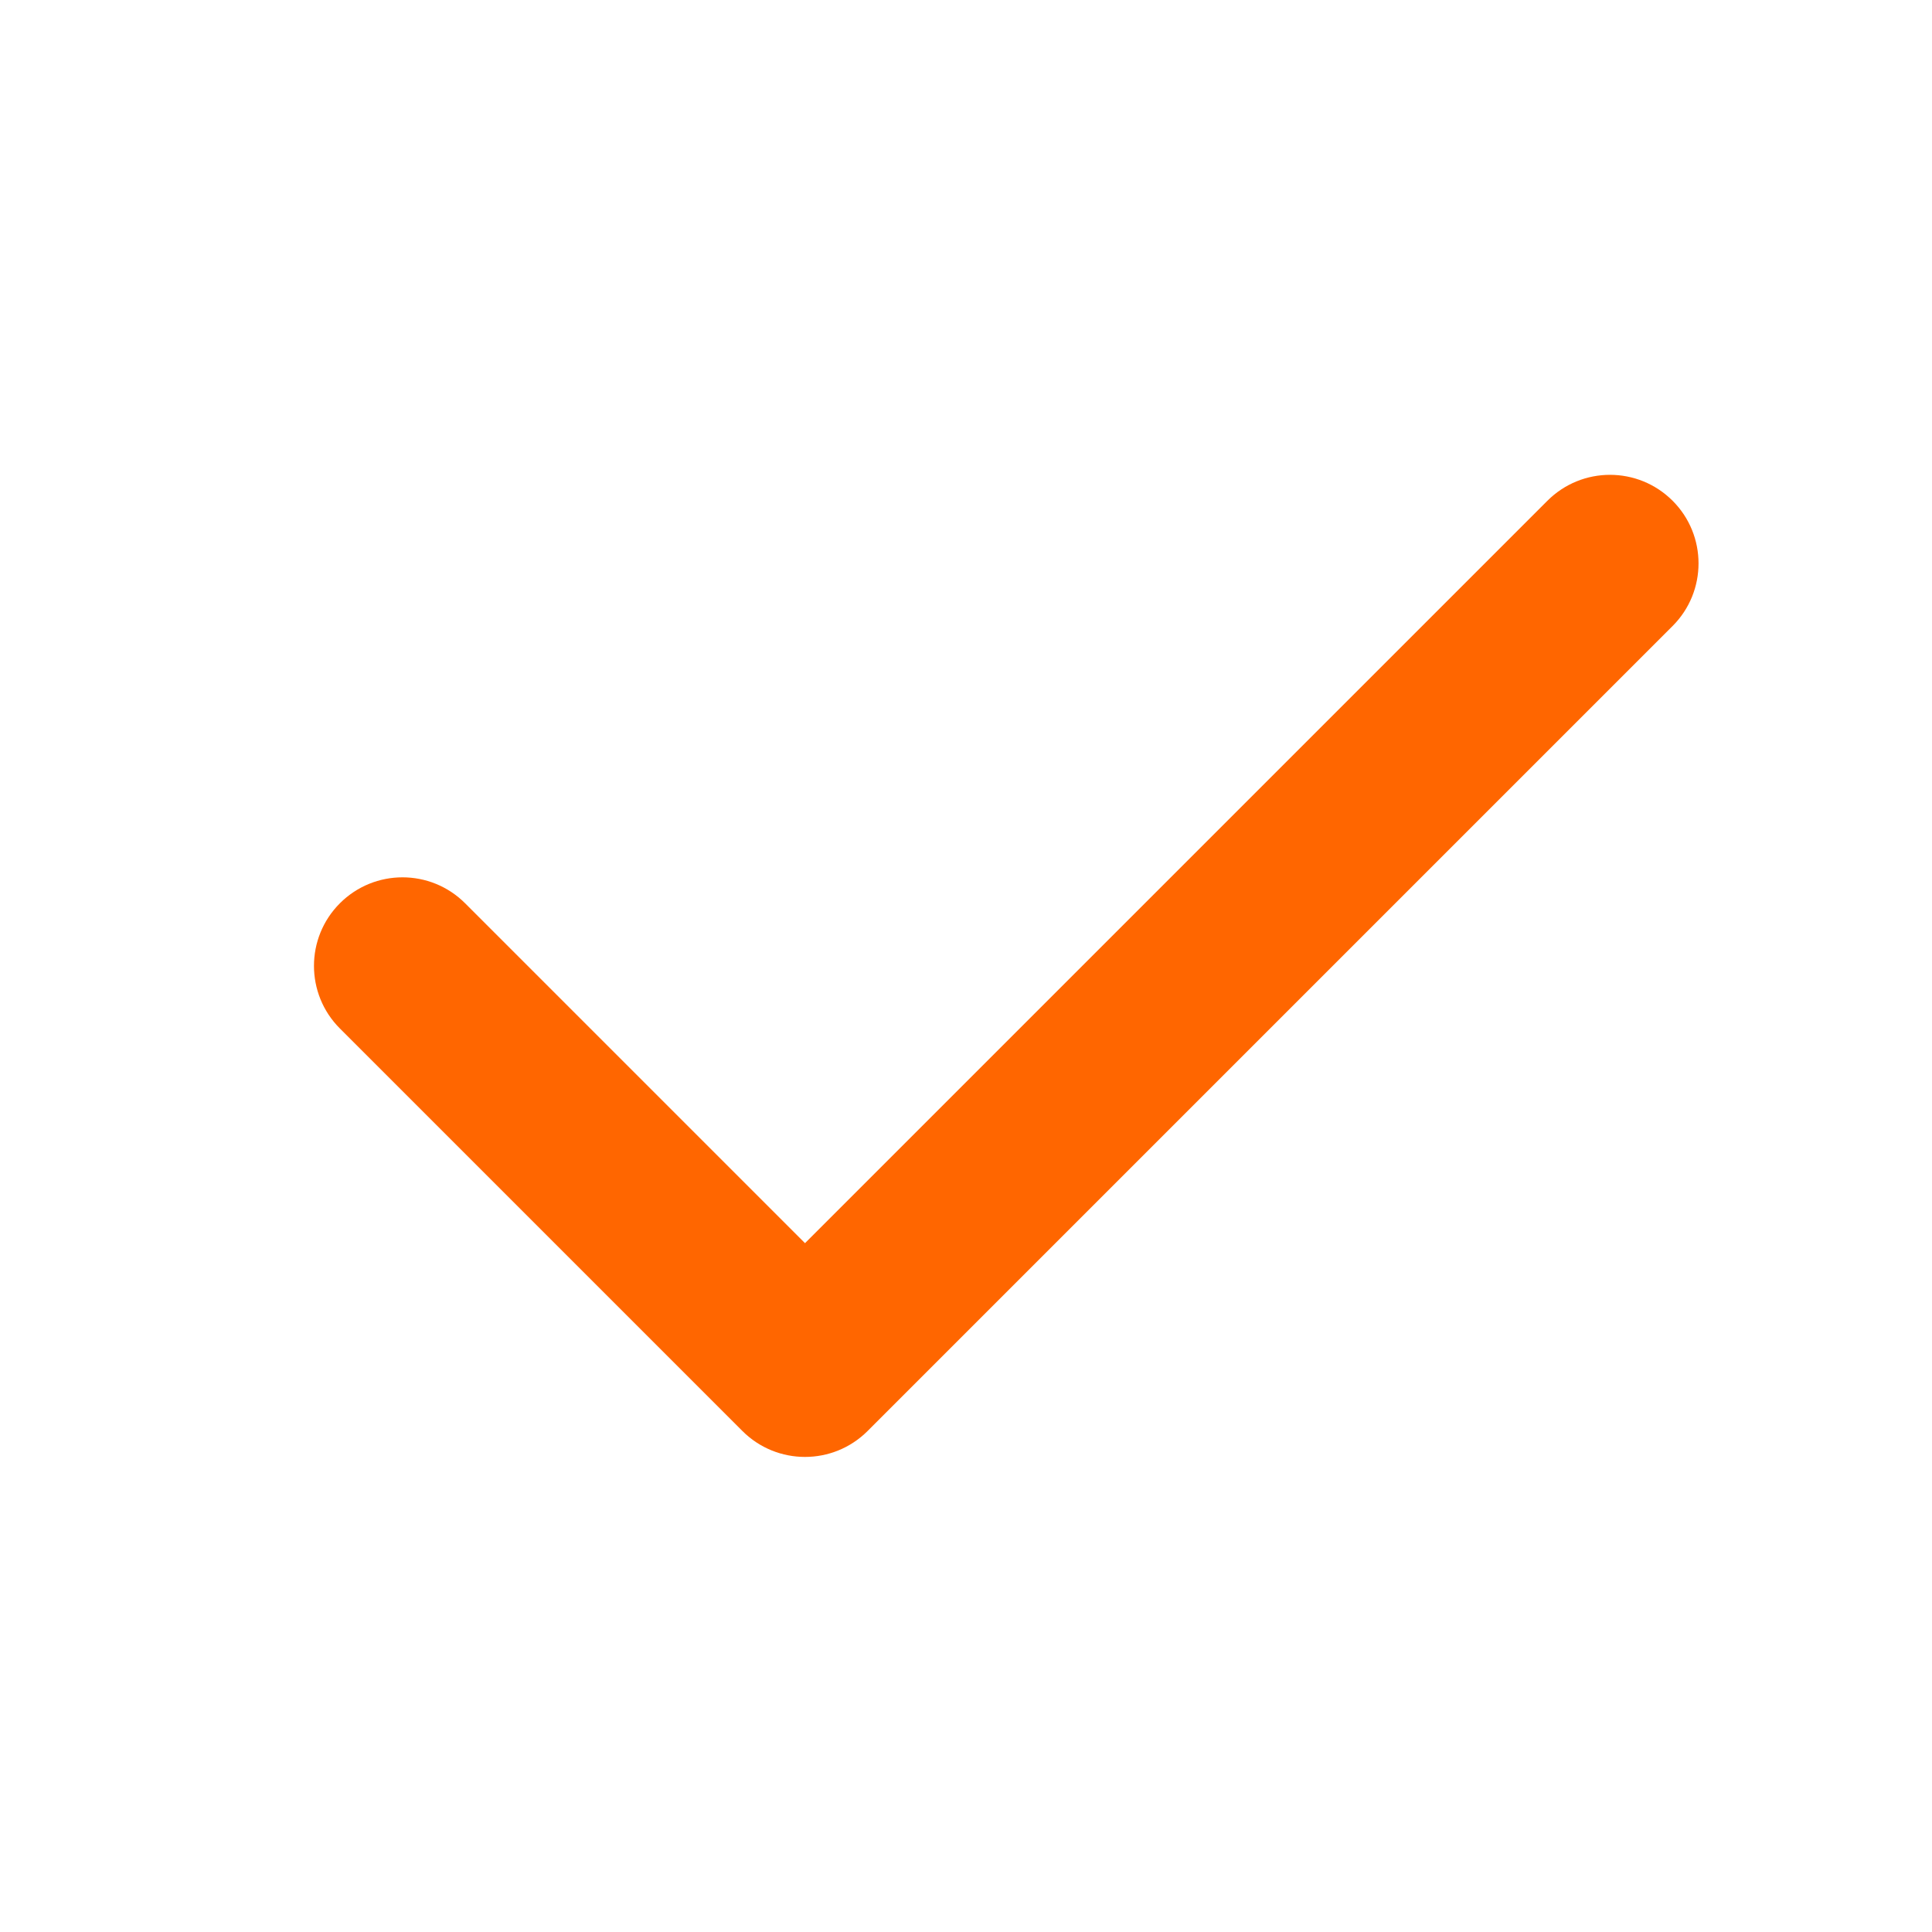
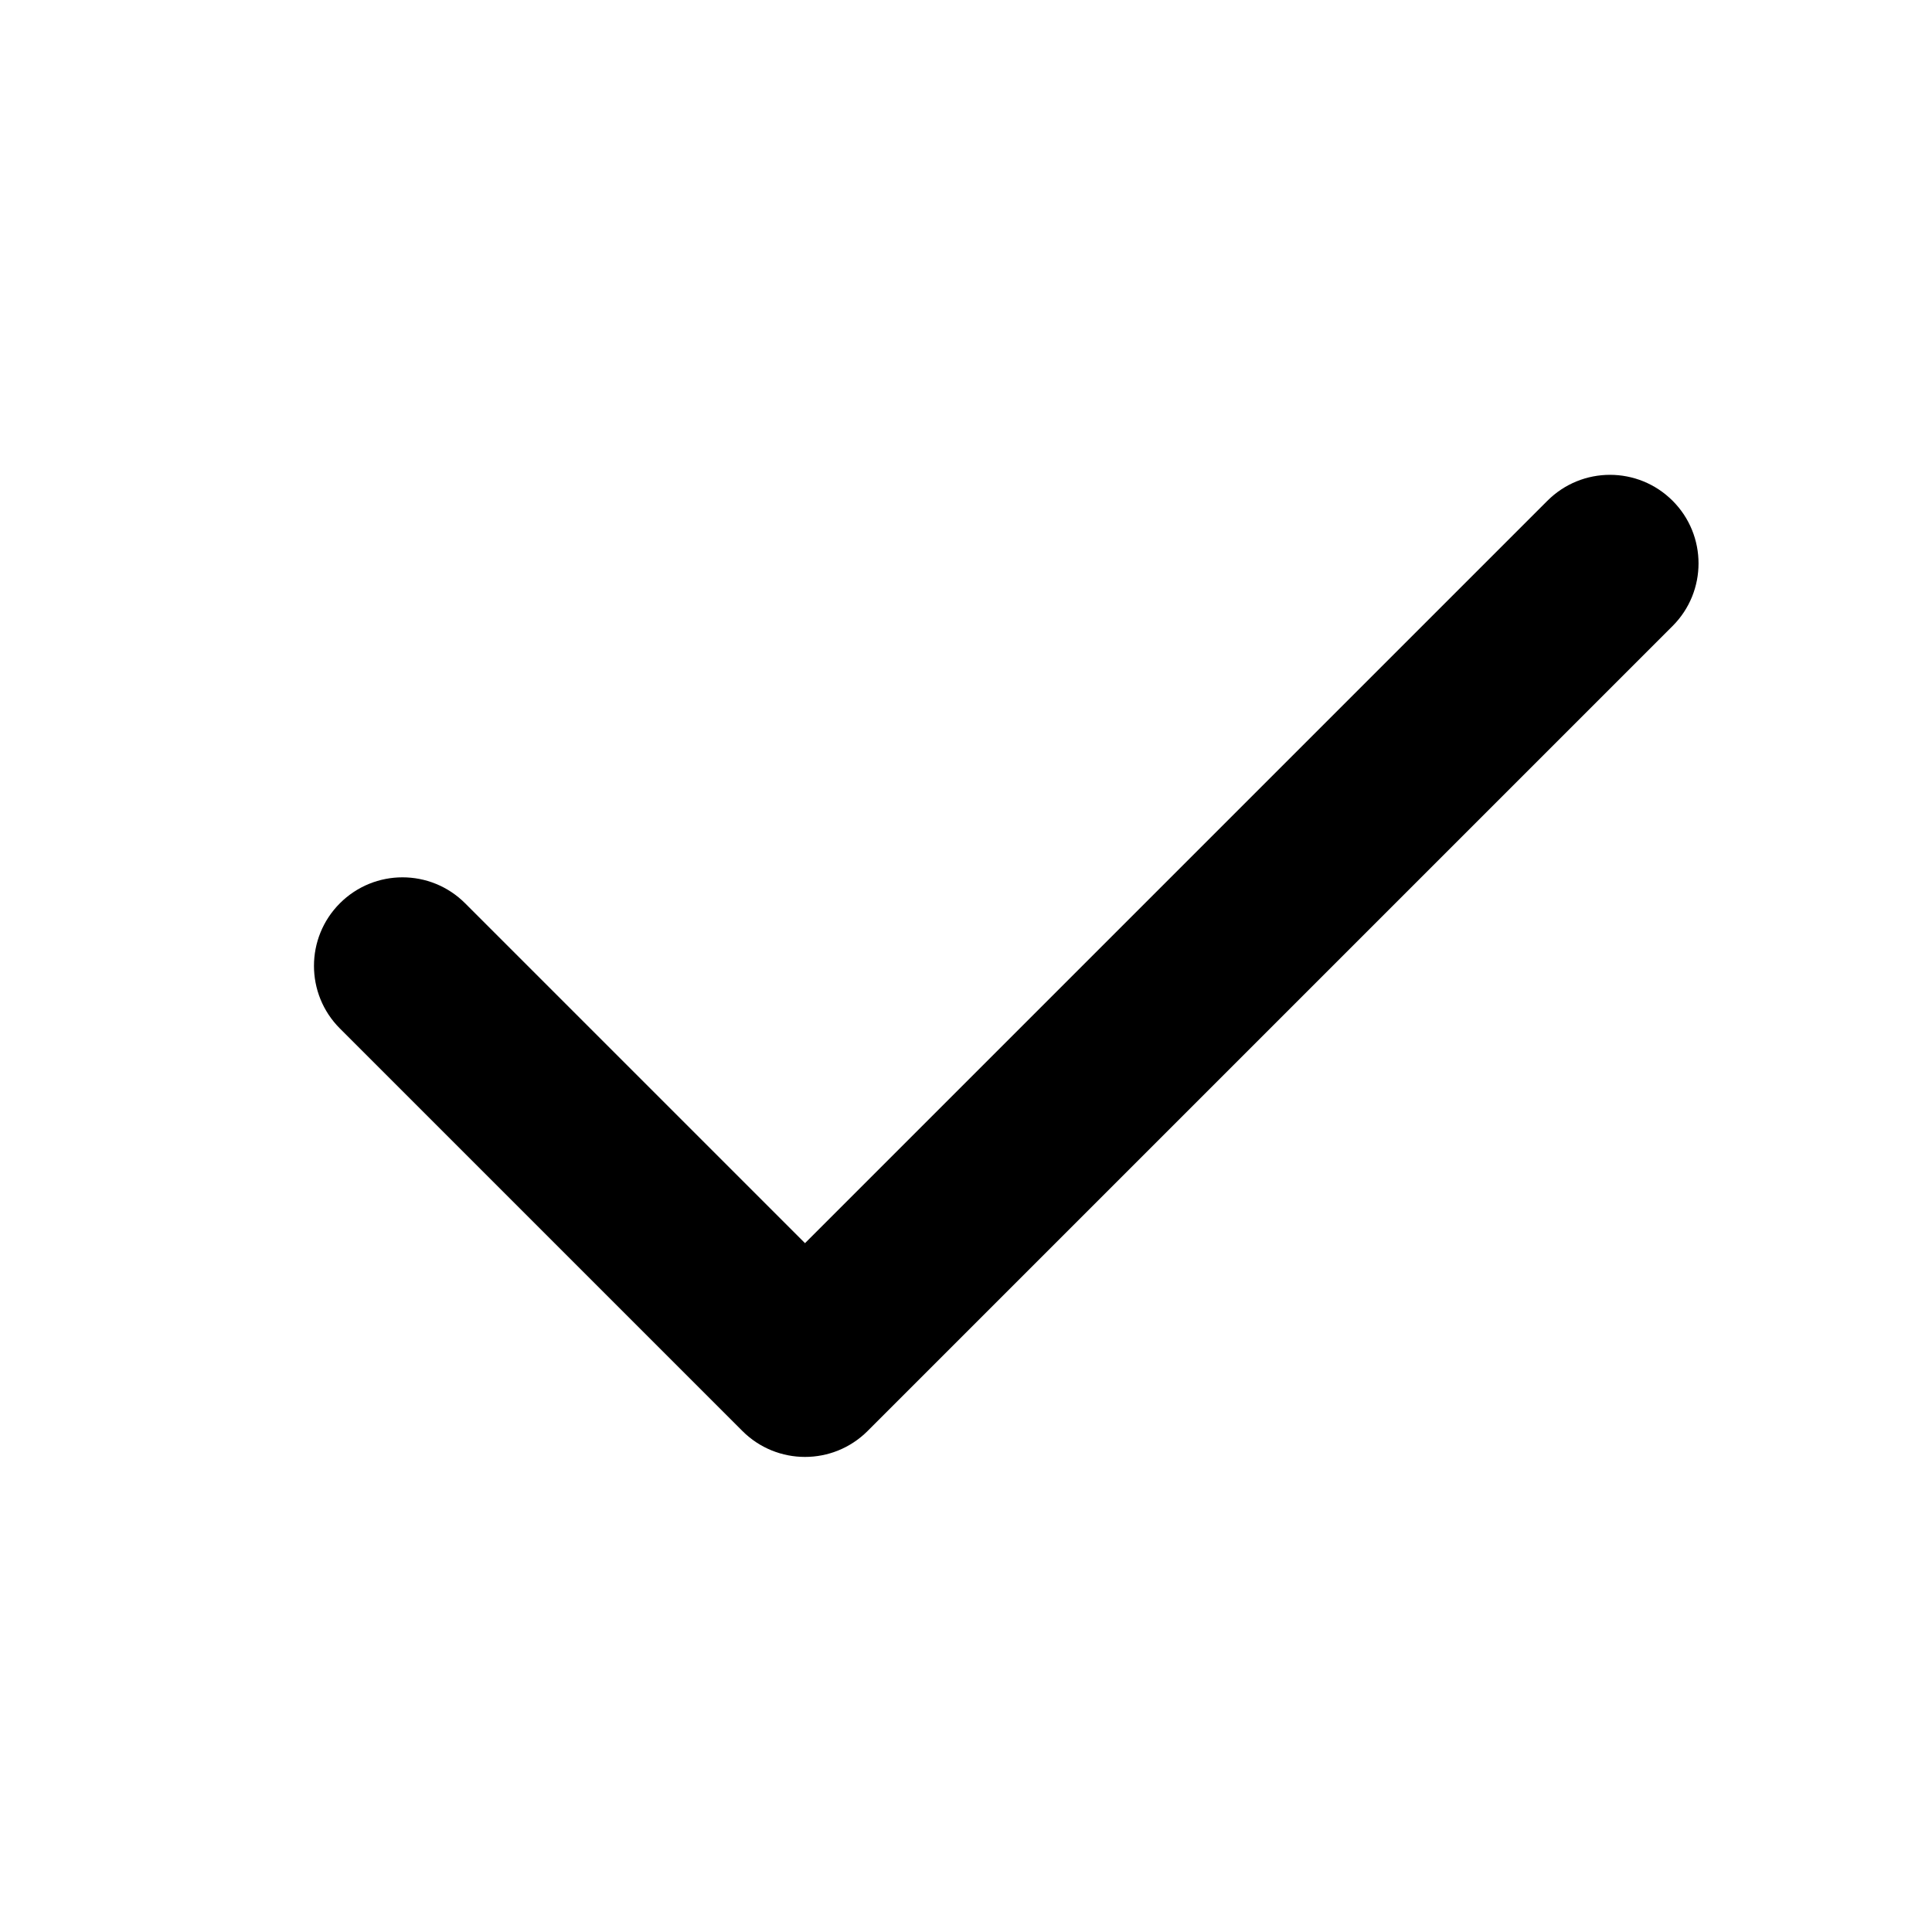
<svg xmlns="http://www.w3.org/2000/svg" width="24" height="24" viewBox="0 0 24 24" fill="none">
  <g id="icon/éç¨/å¾">
-     <path id="Union" d="M20.778 6.221C21.207 6.65 21.207 7.347 20.778 7.776L10.778 17.776C10.348 18.206 9.652 18.206 9.222 17.776L4.222 12.776C3.793 12.347 3.793 11.65 4.222 11.221C4.652 10.791 5.348 10.791 5.778 11.221L10 15.443L19.222 6.221C19.652 5.791 20.348 5.791 20.778 6.221Z" fill="#FF6600" />
+     <path id="Union" d="M20.778 6.221C21.207 6.65 21.207 7.347 20.778 7.776L10.778 17.776C10.348 18.206 9.652 18.206 9.222 17.776L4.222 12.776C3.793 12.347 3.793 11.65 4.222 11.221C4.652 10.791 5.348 10.791 5.778 11.221L10 15.443L19.222 6.221C19.652 5.791 20.348 5.791 20.778 6.221Z" fill="currentColor" />
  </g>
</svg>
